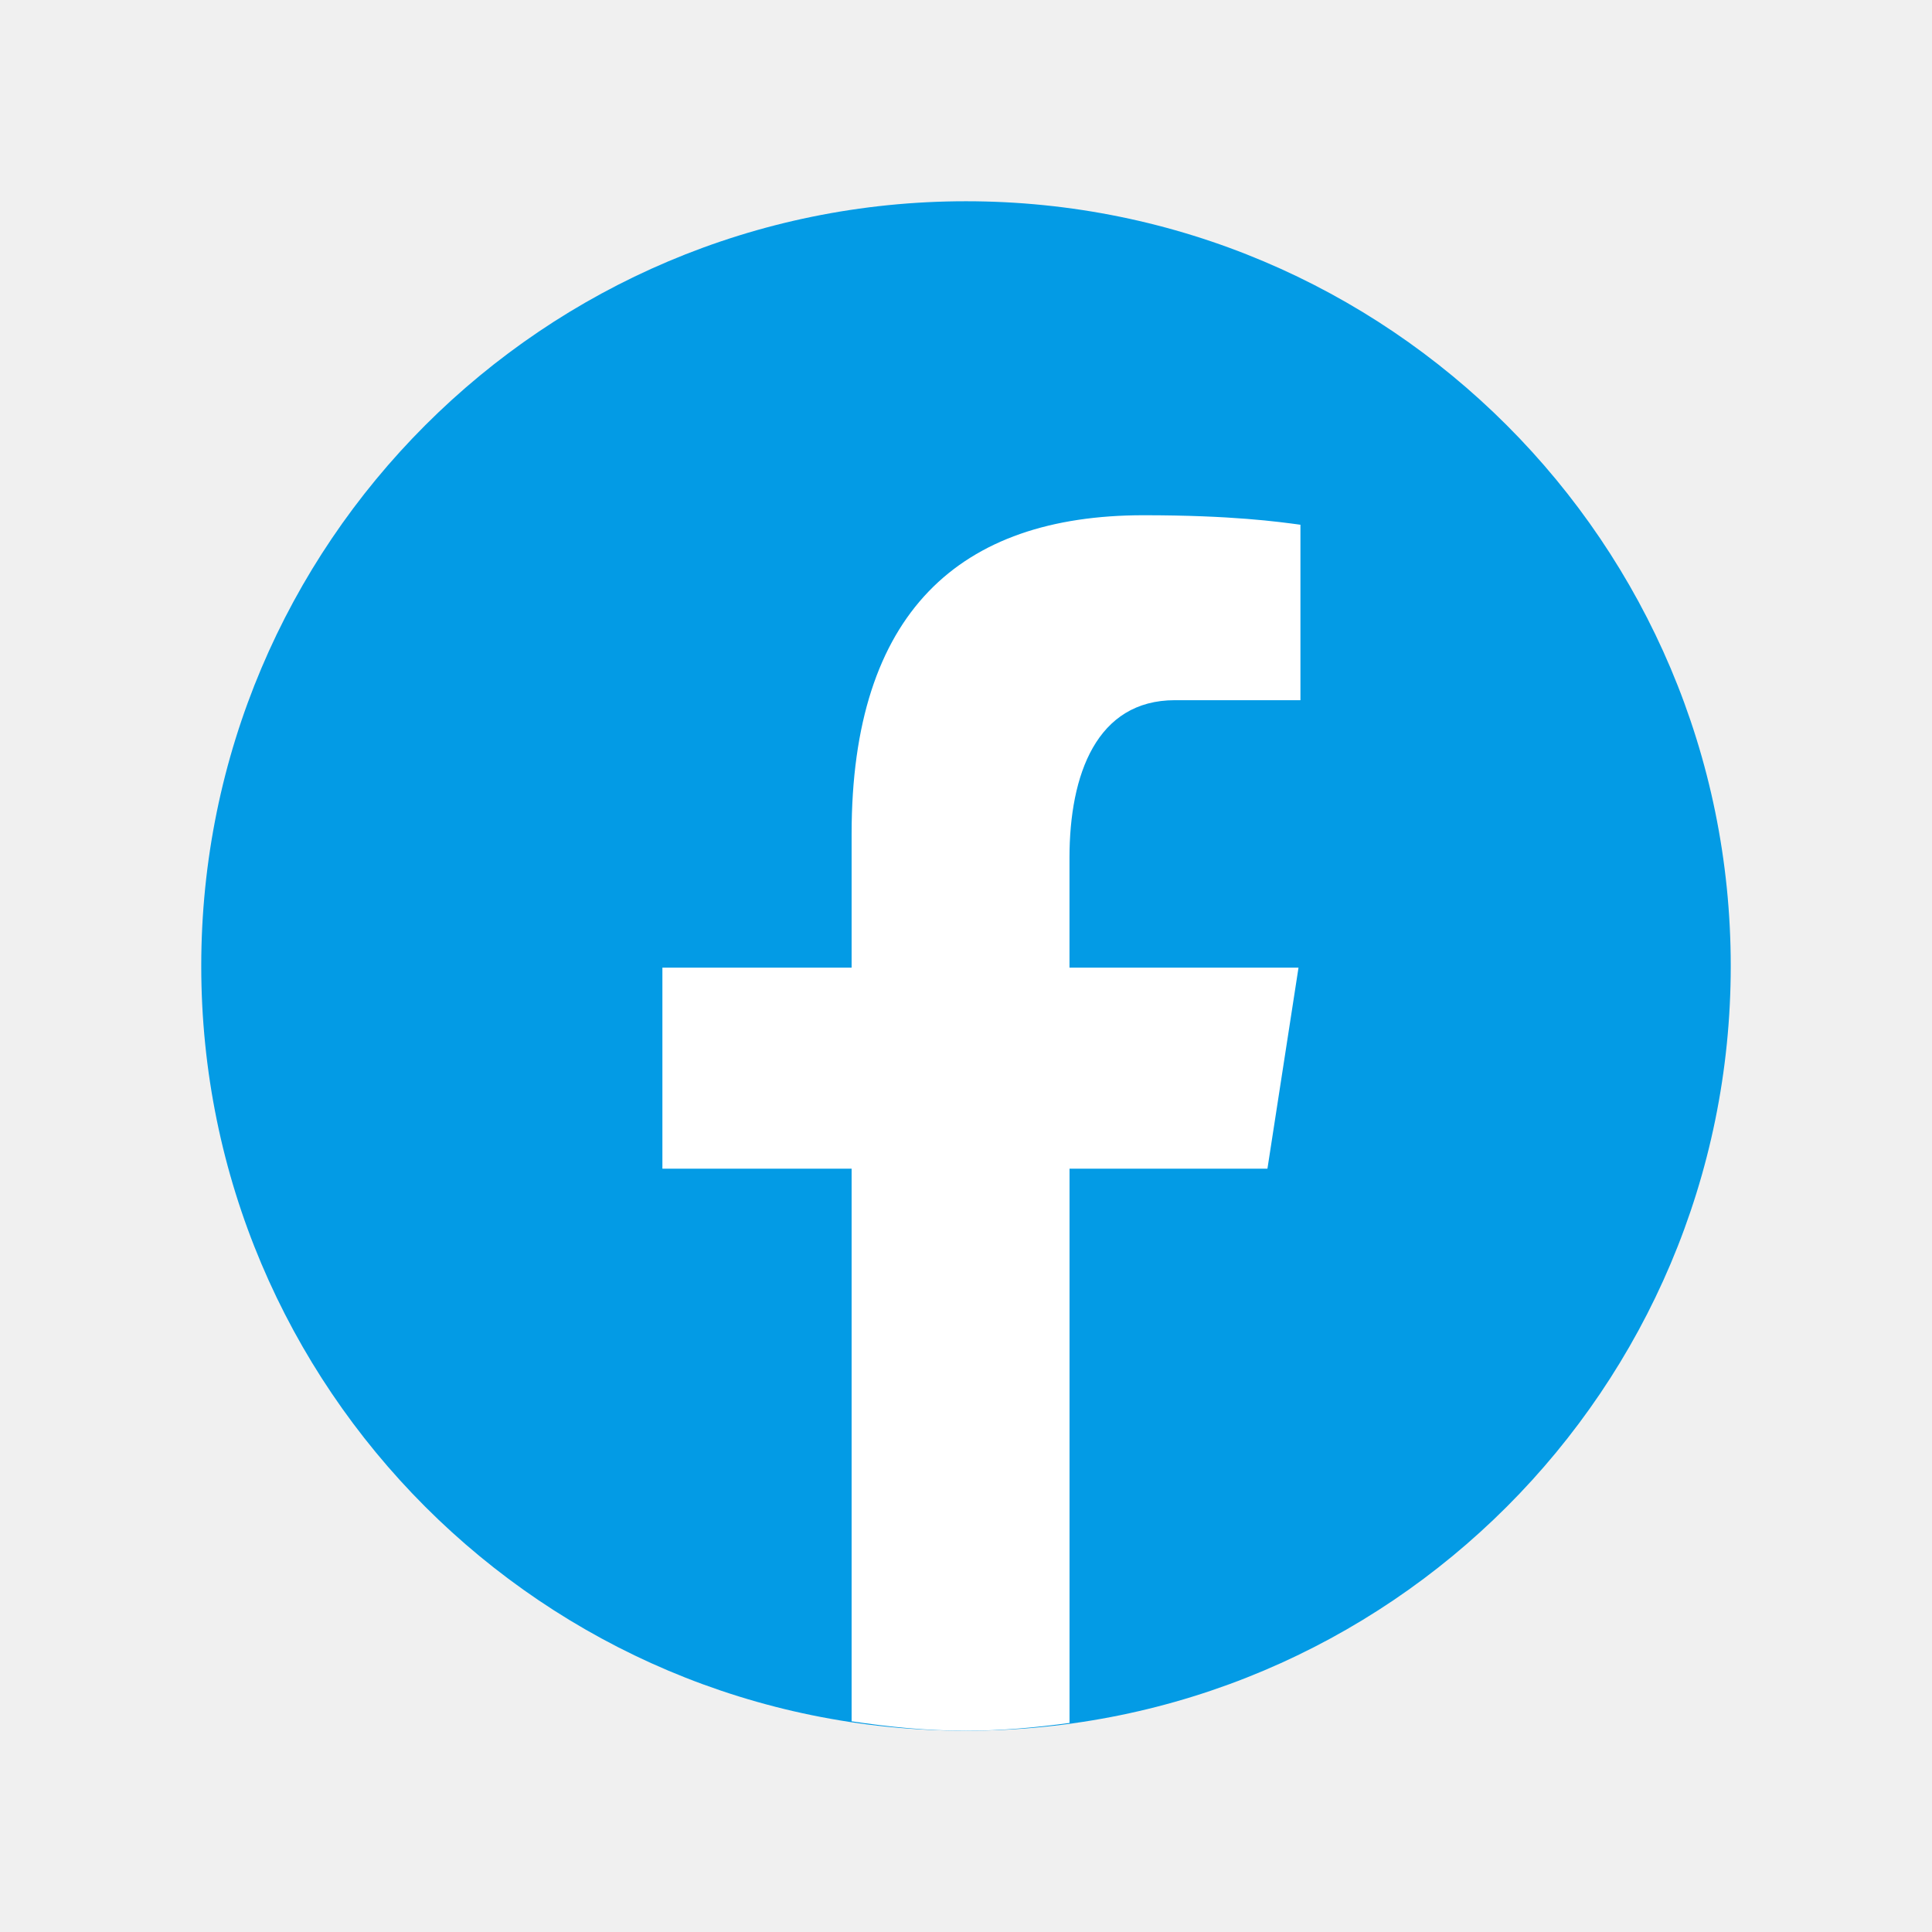
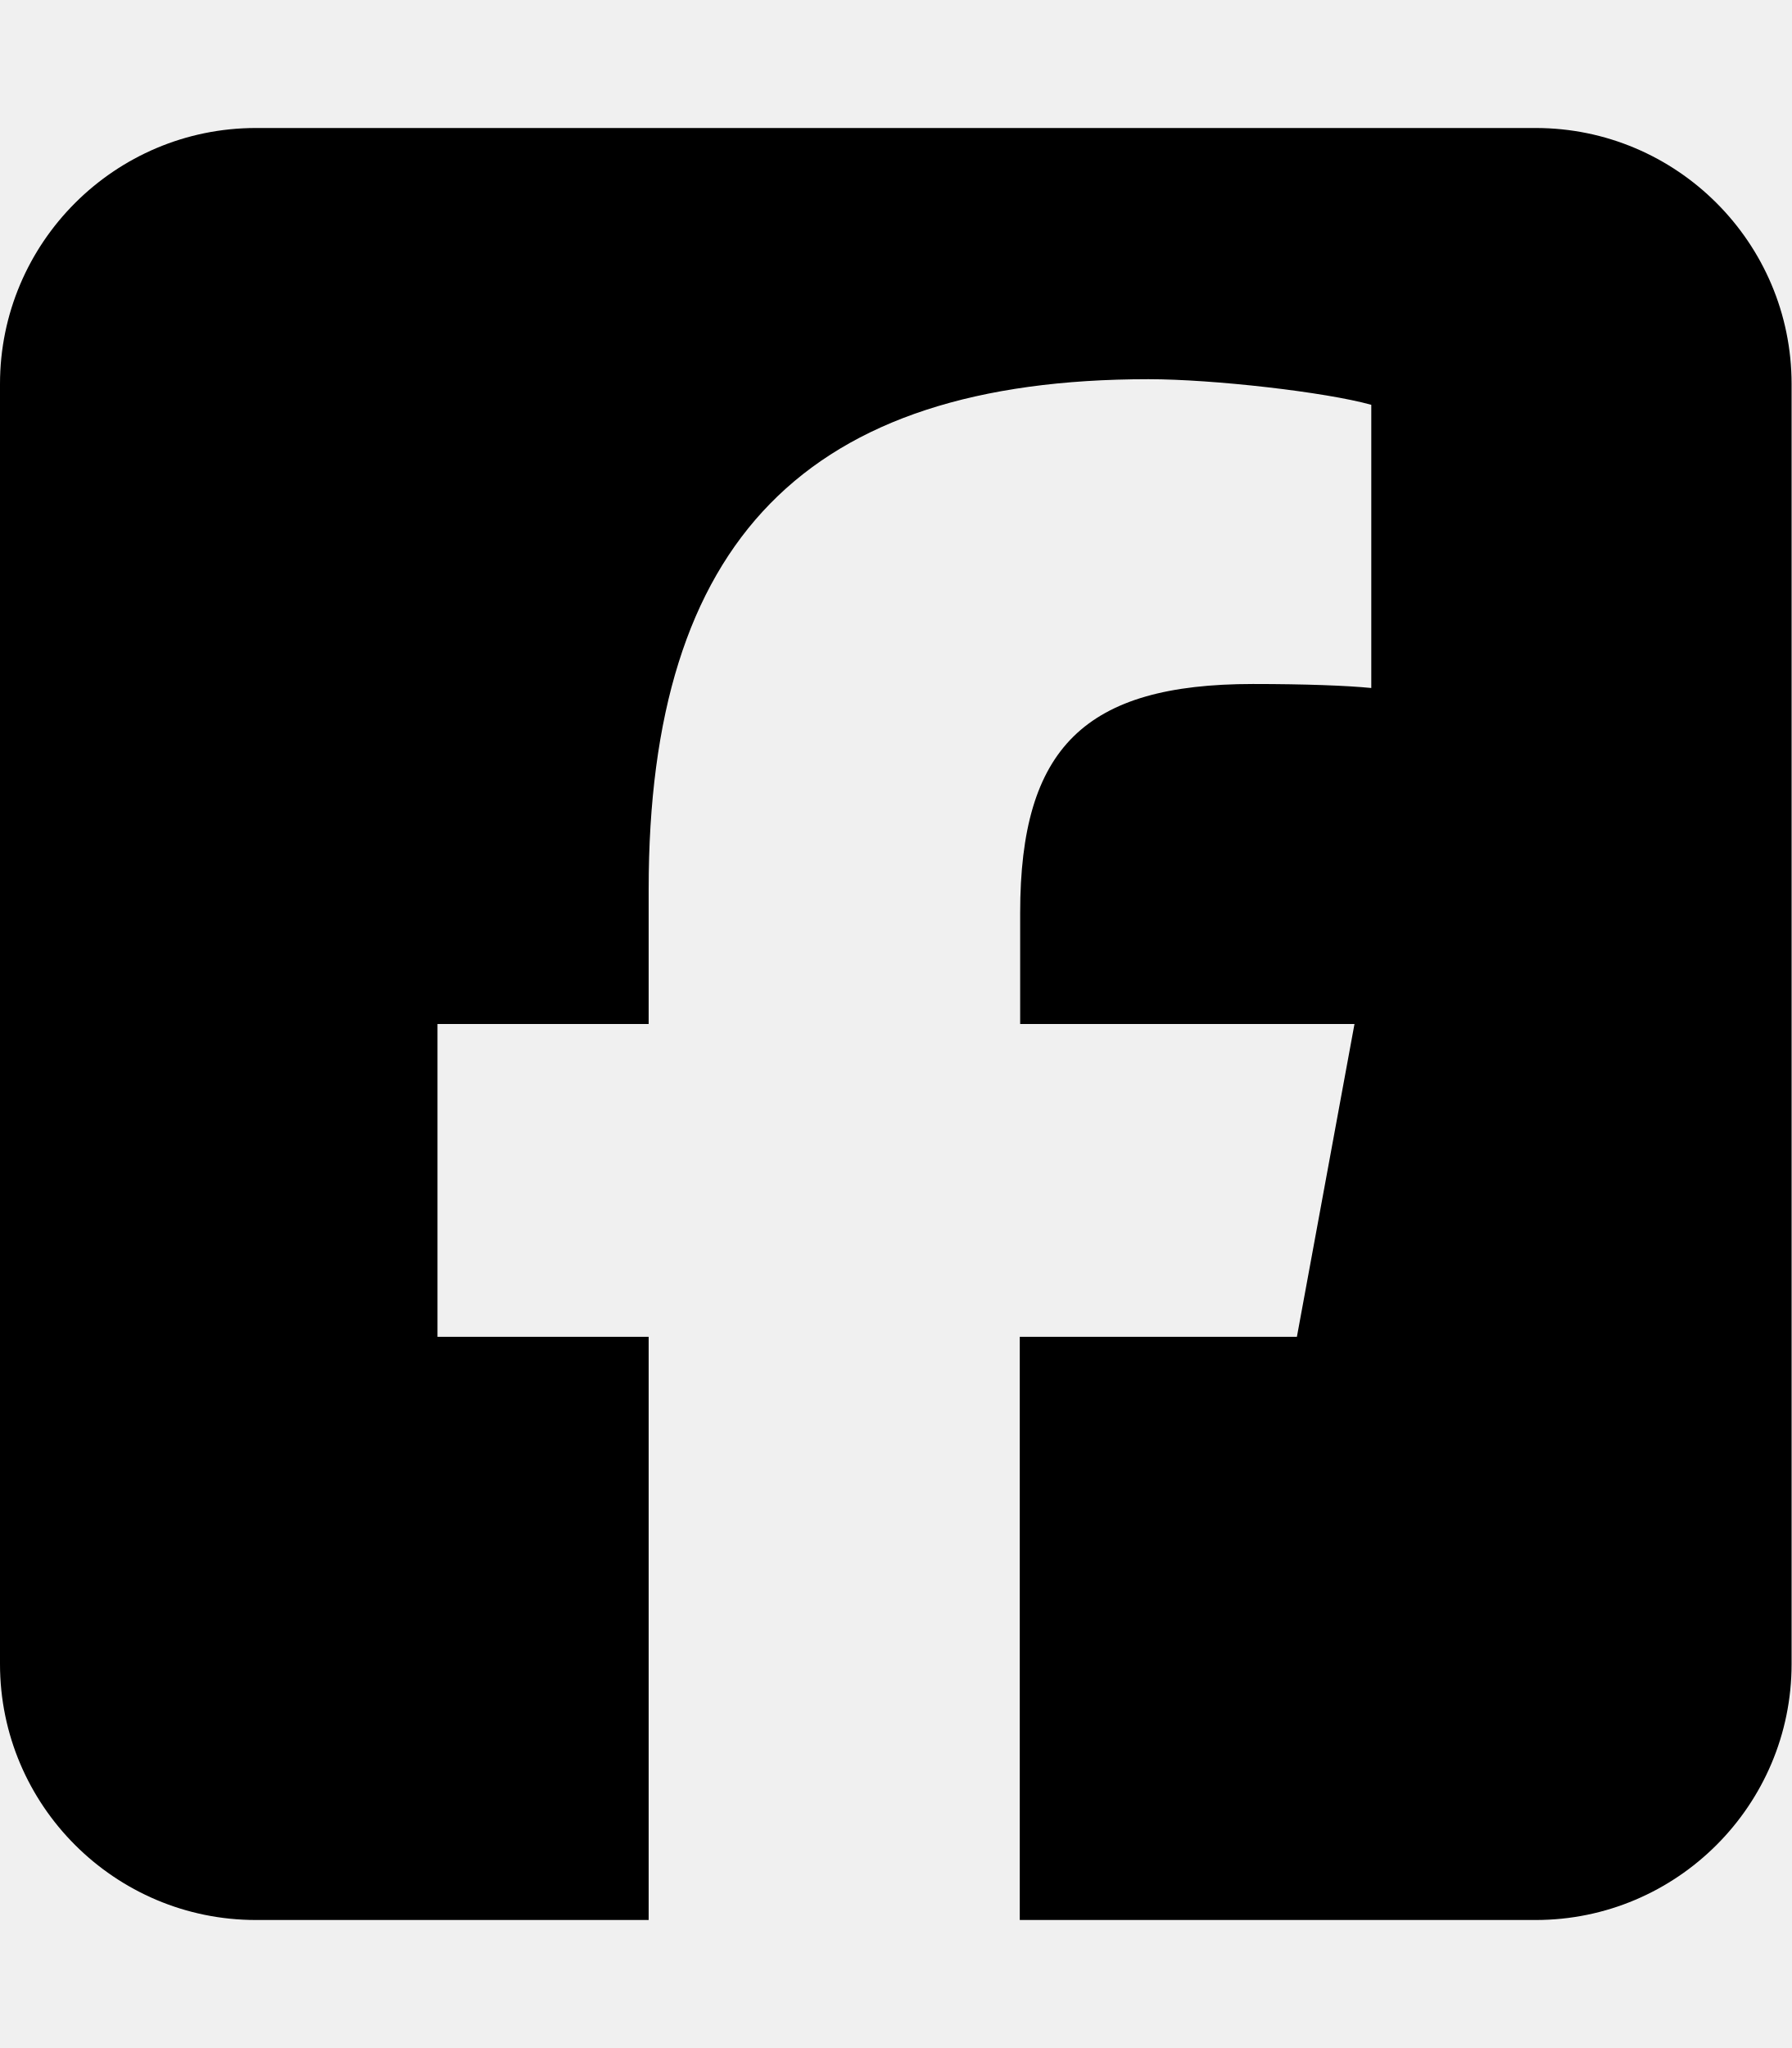
- <svg xmlns="http://www.w3.org/2000/svg" viewBox="0 0 48 48" width="48px" height="48px">
-   <path fill="#039be5" d="M24 5A19 19 0 1 0 24 43A19 19 0 1 0 24 5Z" />
-   <path fill="#fff" d="M26.572,29.036h4.917l0.772-4.995h-5.69v-2.73c0-2.075,0.678-3.915,2.619-3.915h3.119v-4.359c-0.548-0.074-1.707-0.236-3.897-0.236c-4.573,0-7.254,2.415-7.254,7.917v3.323h-4.701v4.995h4.701v13.729C22.089,42.905,23.032,43,24,43c0.875,0,1.729-0.08,2.572-0.194V29.036z" />
+ <svg xmlns="http://www.w3.org/2000/svg" viewBox="0 0 448 512">
+   <path d="M64 32C28.7 32 0 60.7 0 96L0 416c0 35.3 28.7 64 64 64l98.2 0 0-145.8-52.8 0 0-78.2 52.8 0 0-33.7c0-87.1 39.4-127.5 125-127.5 16.2 0 44.2 3.2 55.7 6.4l0 70.8c-6-.6-16.5-1-29.6-1-42 0-58.2 15.9-58.2 57.2l0 27.8 83.6 0-14.4 78.2-69.3 0 0 145.8 129 0c35.3 0 64-28.7 64-64l0-320c0-35.3-28.7-64-64-64L64 32z" />
</svg>
